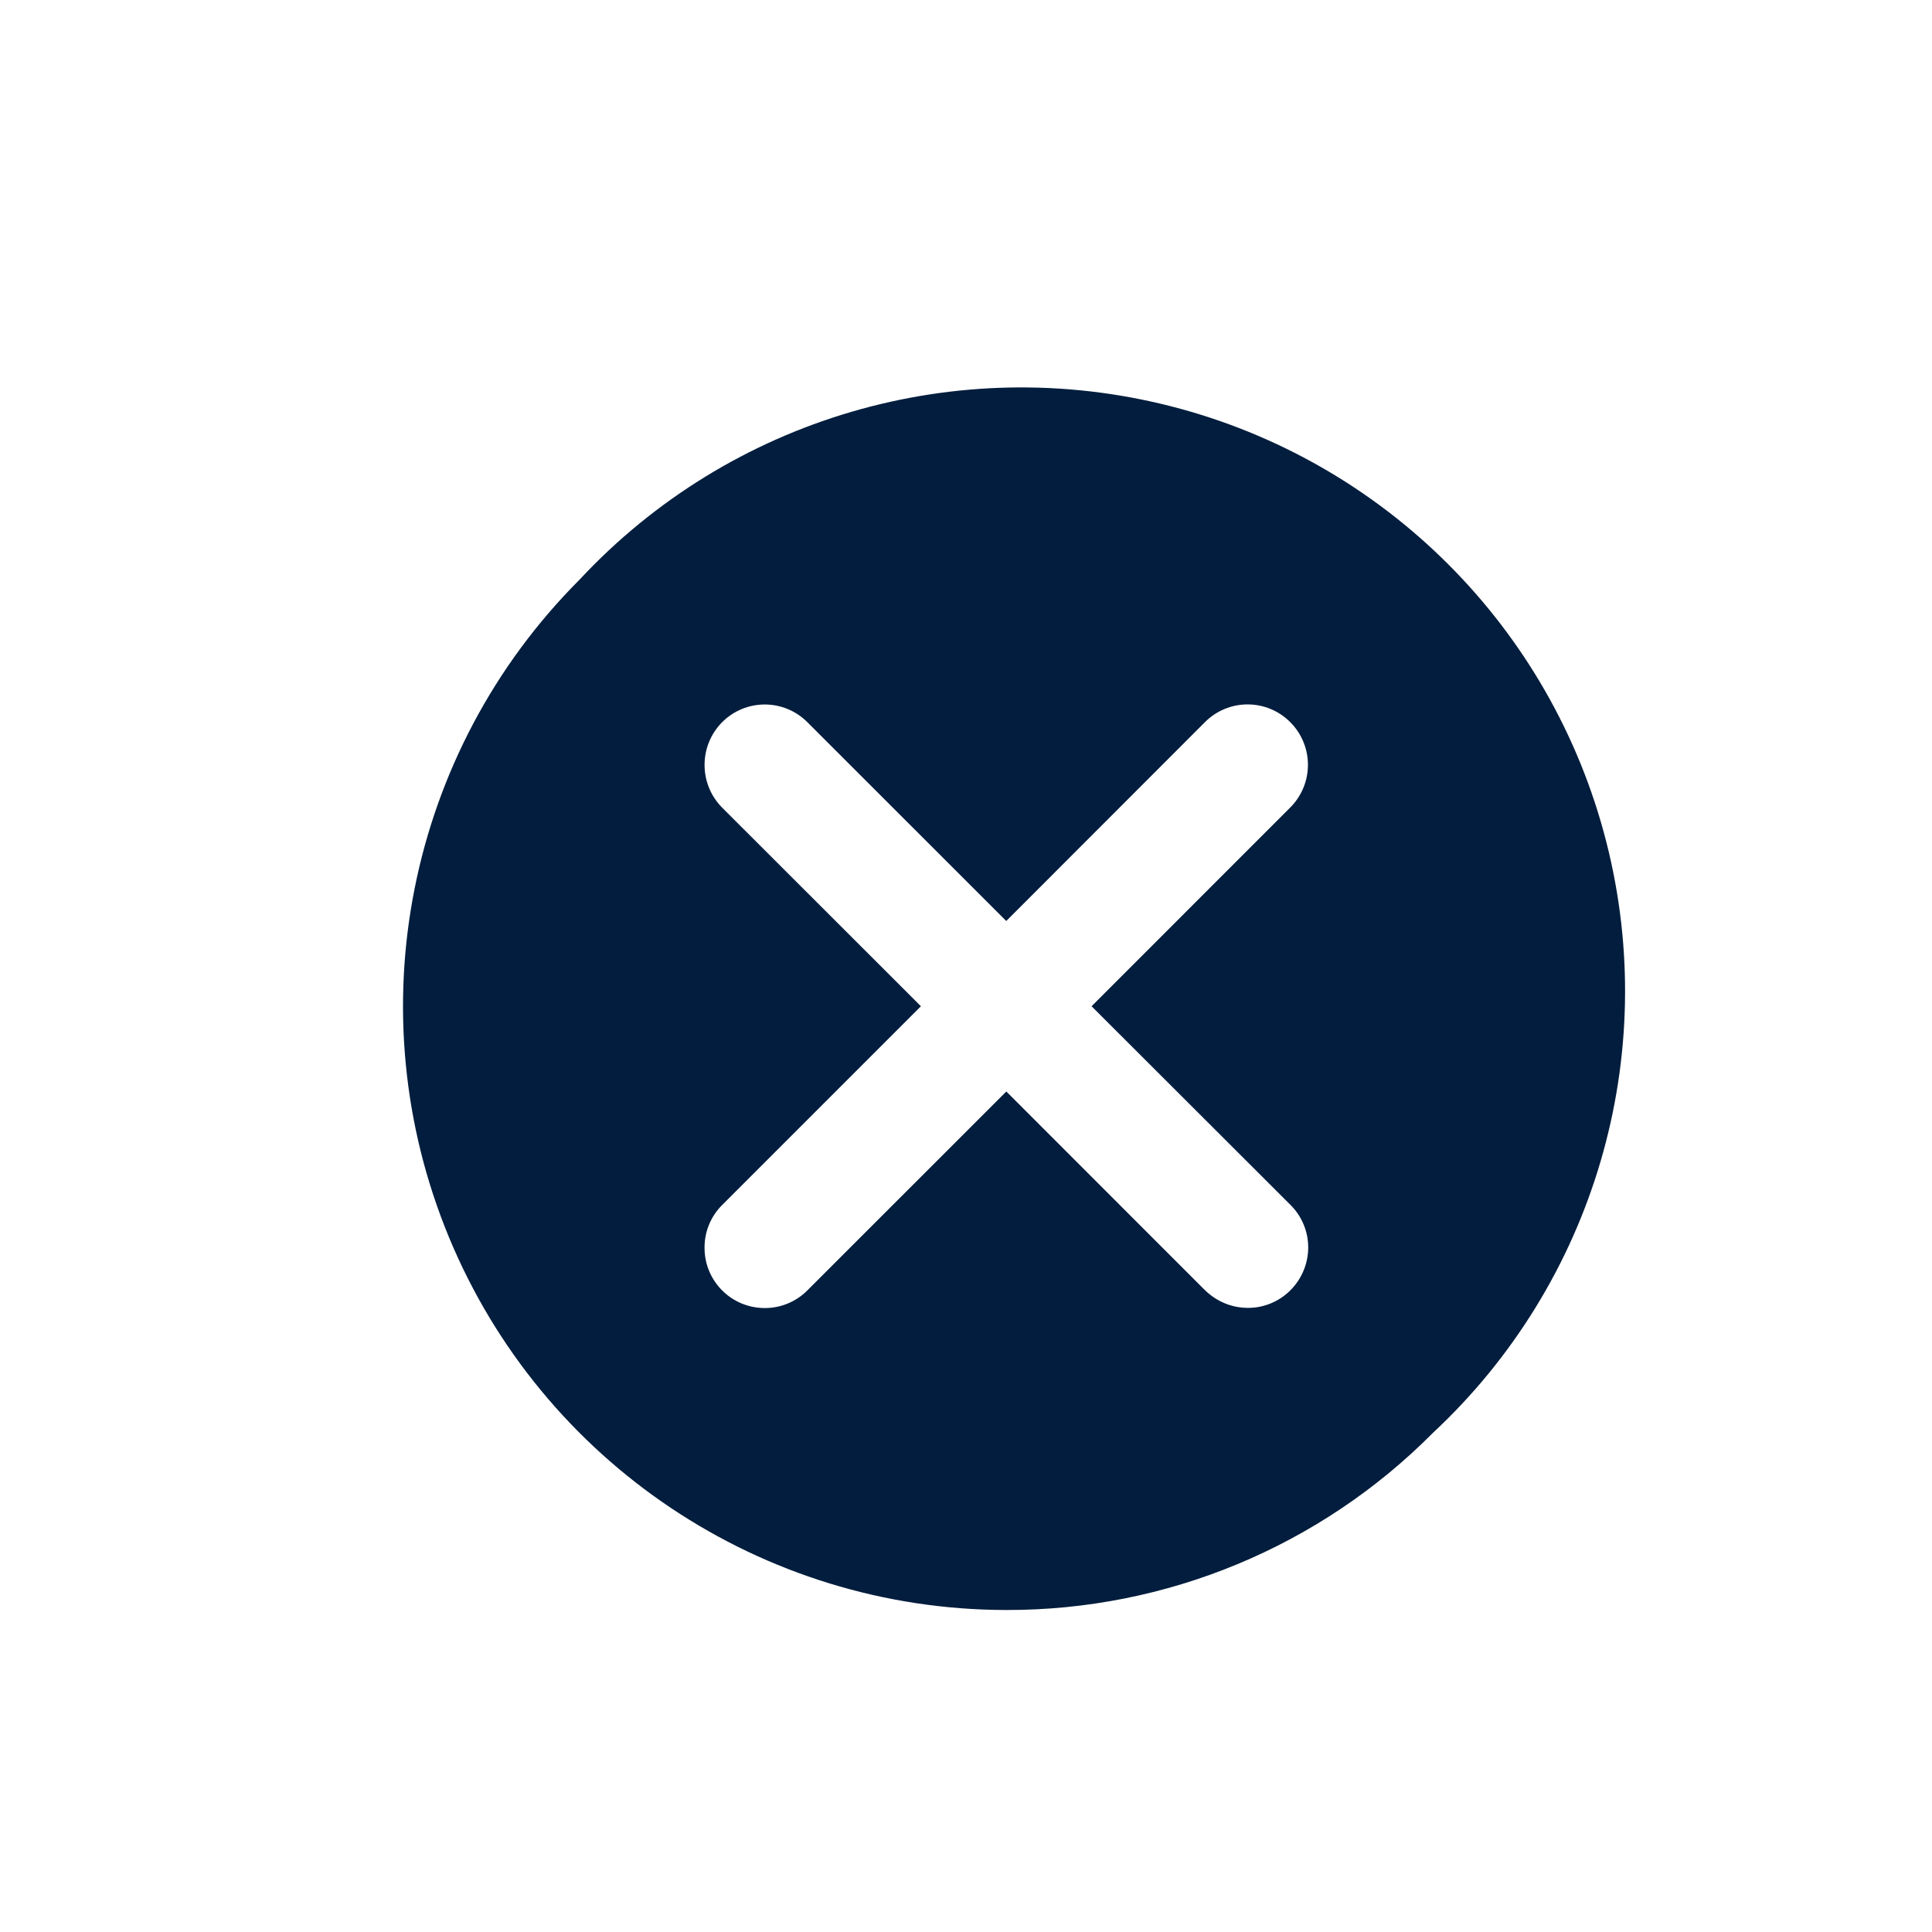
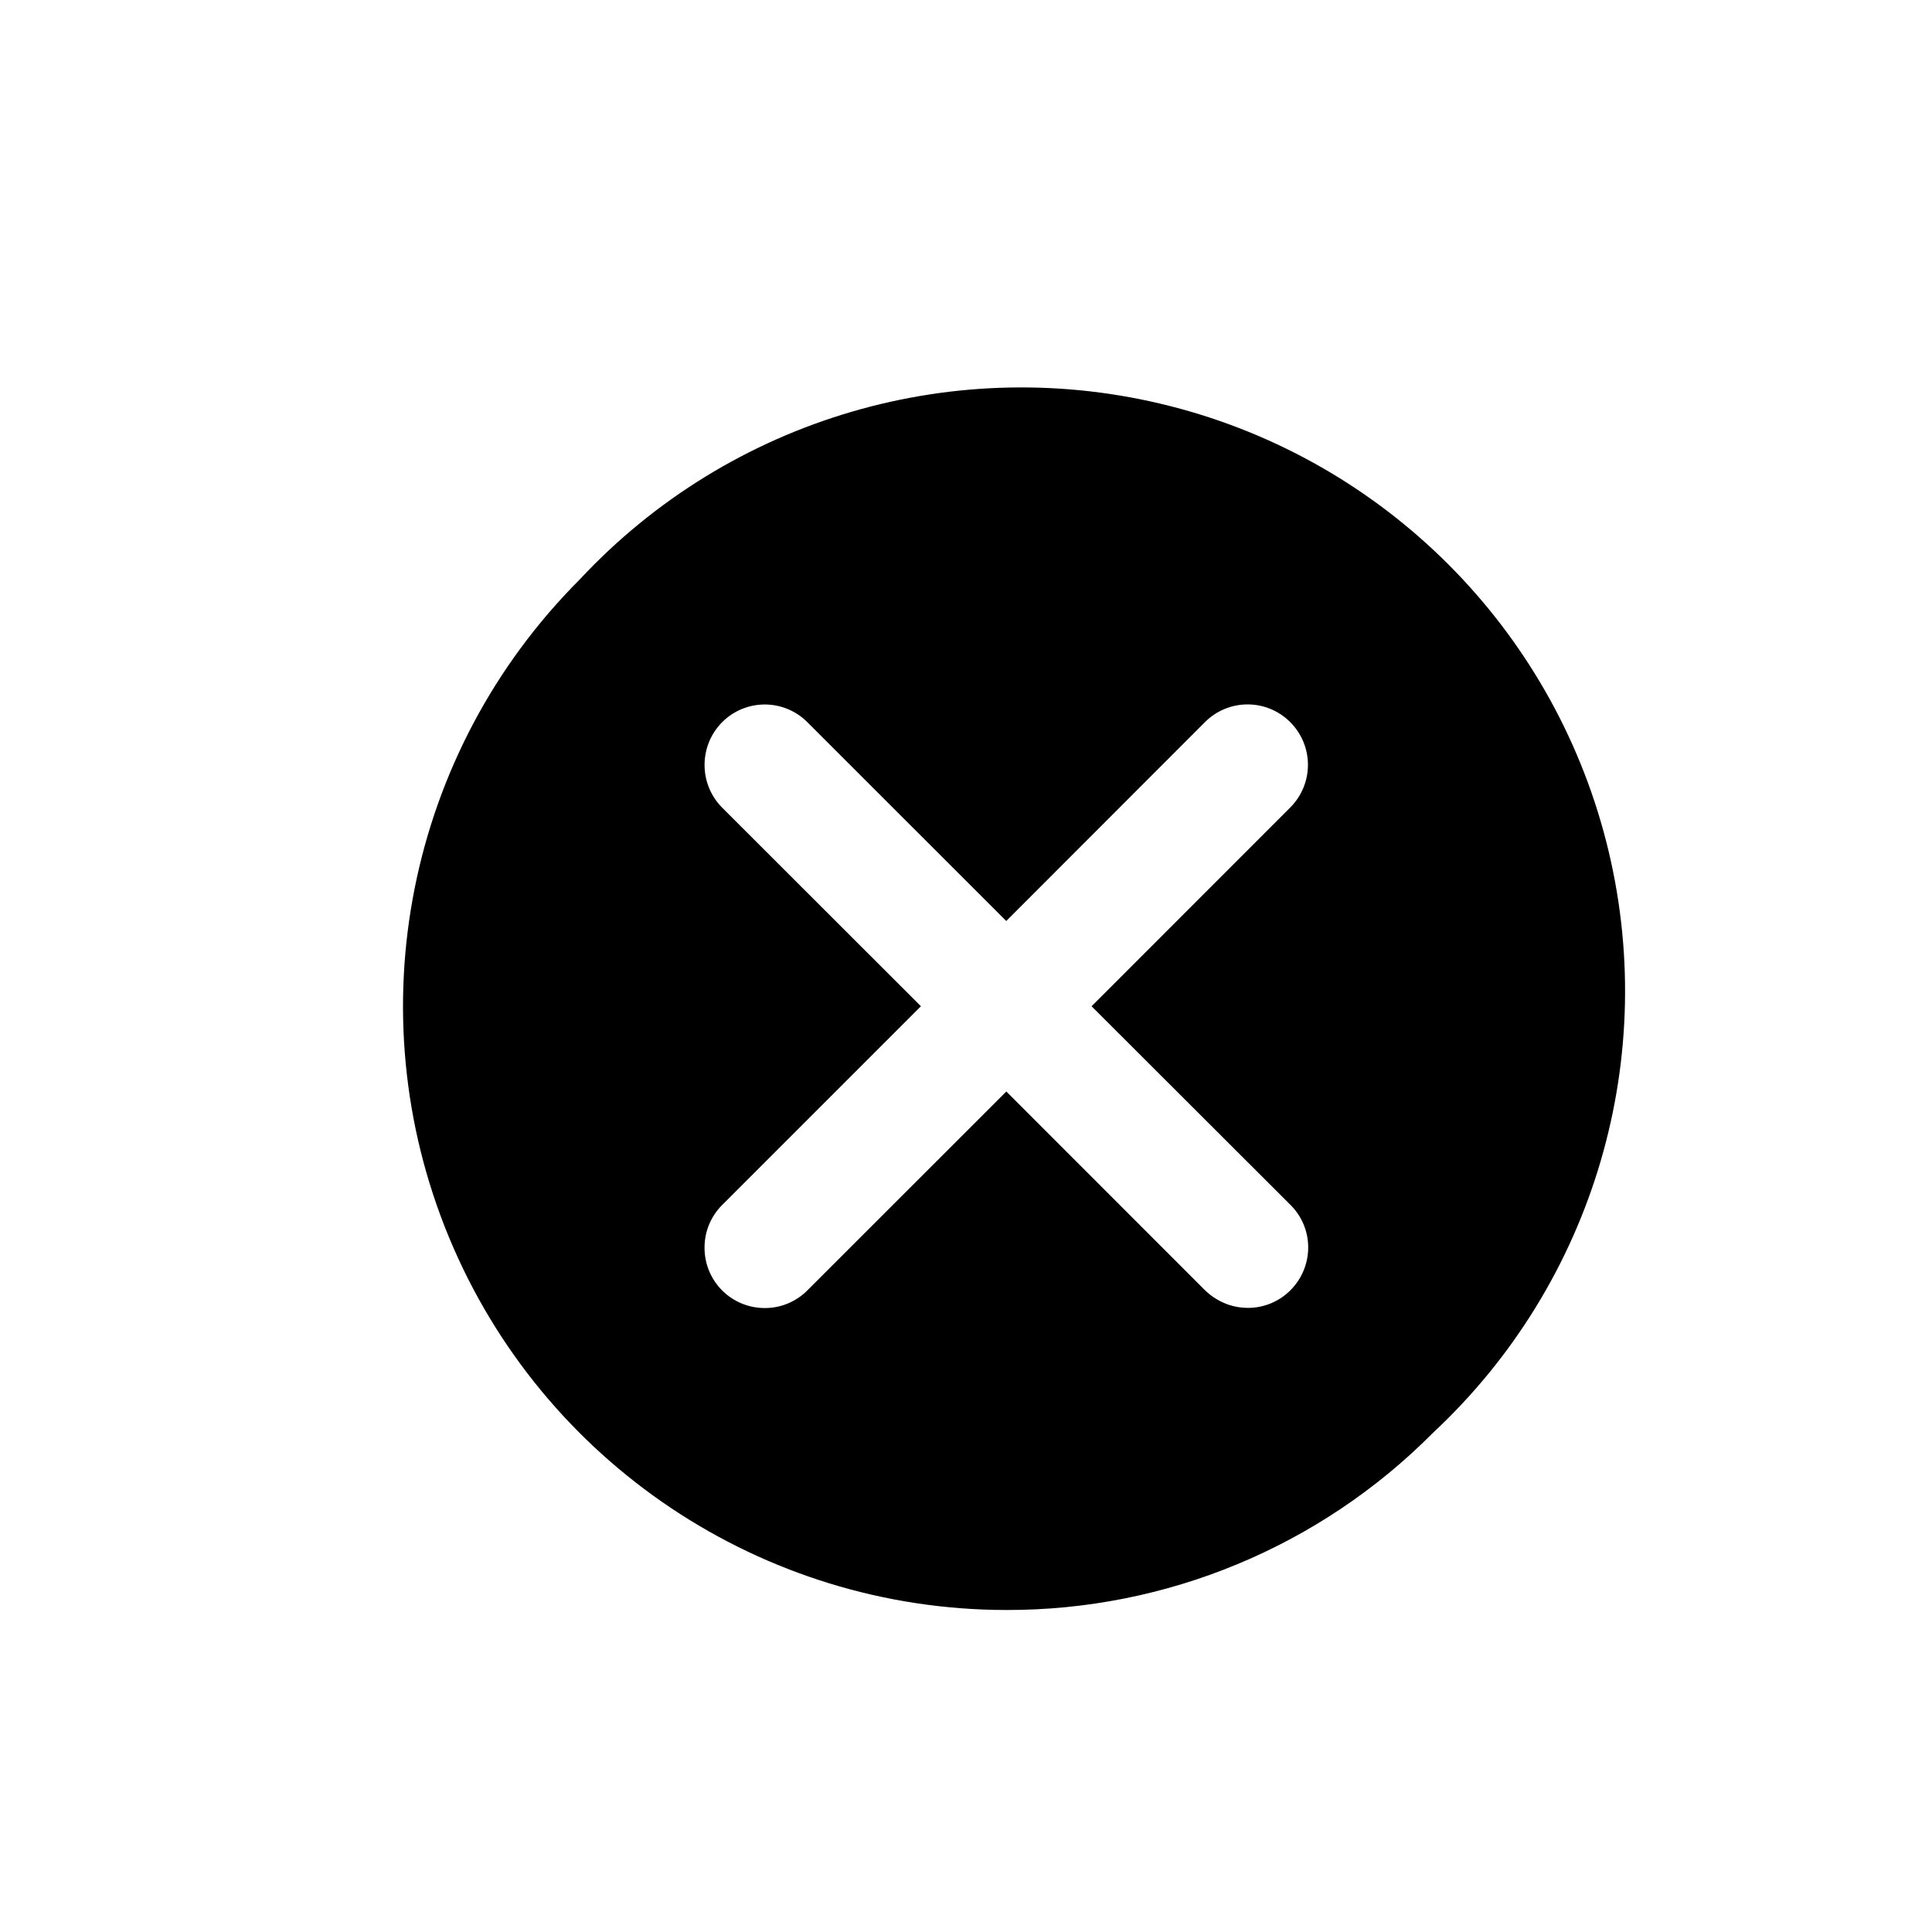
<svg xmlns="http://www.w3.org/2000/svg" id="times_circle_filled" data-name="times circle filled" width="24" height="24" viewBox="0 0 24 24">
-   <rect id="Shape" width="24" height="24" fill="#021d3d" opacity="0" />
-   <path id="Subtraction_5" data-name="Subtraction 5" d="M7.5,15A7.5,7.5,0,0,1,2.2,2.2,7.5,7.5,0,1,1,12.8,12.8,7.444,7.444,0,0,1,7.5,15Zm0-6.442v0l2.468,2.469a.789.789,0,0,0,.3.183.755.755,0,0,0,.234.037.742.742,0,0,0,.529-.22.752.752,0,0,0,.22-.53.744.744,0,0,0-.22-.529L8.56,7.5l2.468-2.469a.749.749,0,0,0,0-1.06.747.747,0,0,0-1.06,0L7.5,6.441,5.03,3.972a.747.747,0,0,0-1.06,0,.754.754,0,0,0,0,1.06L6.44,7.5,3.97,9.97a.742.742,0,0,0-.218.529.747.747,0,0,0,.749.75.742.742,0,0,0,.529-.22L7.5,8.56Z" transform="translate(5 5)" fill="#021d3d" />
+   <rect id="Shape" width="24" height="24" opacity="0" />
+   <path id="Subtraction_5" data-name="Subtraction 5" d="M7.5,15A7.5,7.5,0,0,1,2.2,2.2,7.5,7.5,0,1,1,12.8,12.8,7.444,7.444,0,0,1,7.5,15Zm0-6.442v0l2.468,2.469a.789.789,0,0,0,.3.183.755.755,0,0,0,.234.037.742.742,0,0,0,.529-.22.752.752,0,0,0,.22-.53.744.744,0,0,0-.22-.529L8.56,7.5l2.468-2.469a.749.749,0,0,0,0-1.06.747.747,0,0,0-1.06,0L7.5,6.441,5.03,3.972a.747.747,0,0,0-1.06,0,.754.754,0,0,0,0,1.06L6.44,7.5,3.97,9.97a.742.742,0,0,0-.218.529.747.747,0,0,0,.749.75.742.742,0,0,0,.529-.22L7.5,8.56Z" transform="translate(5 5)" />
</svg>
